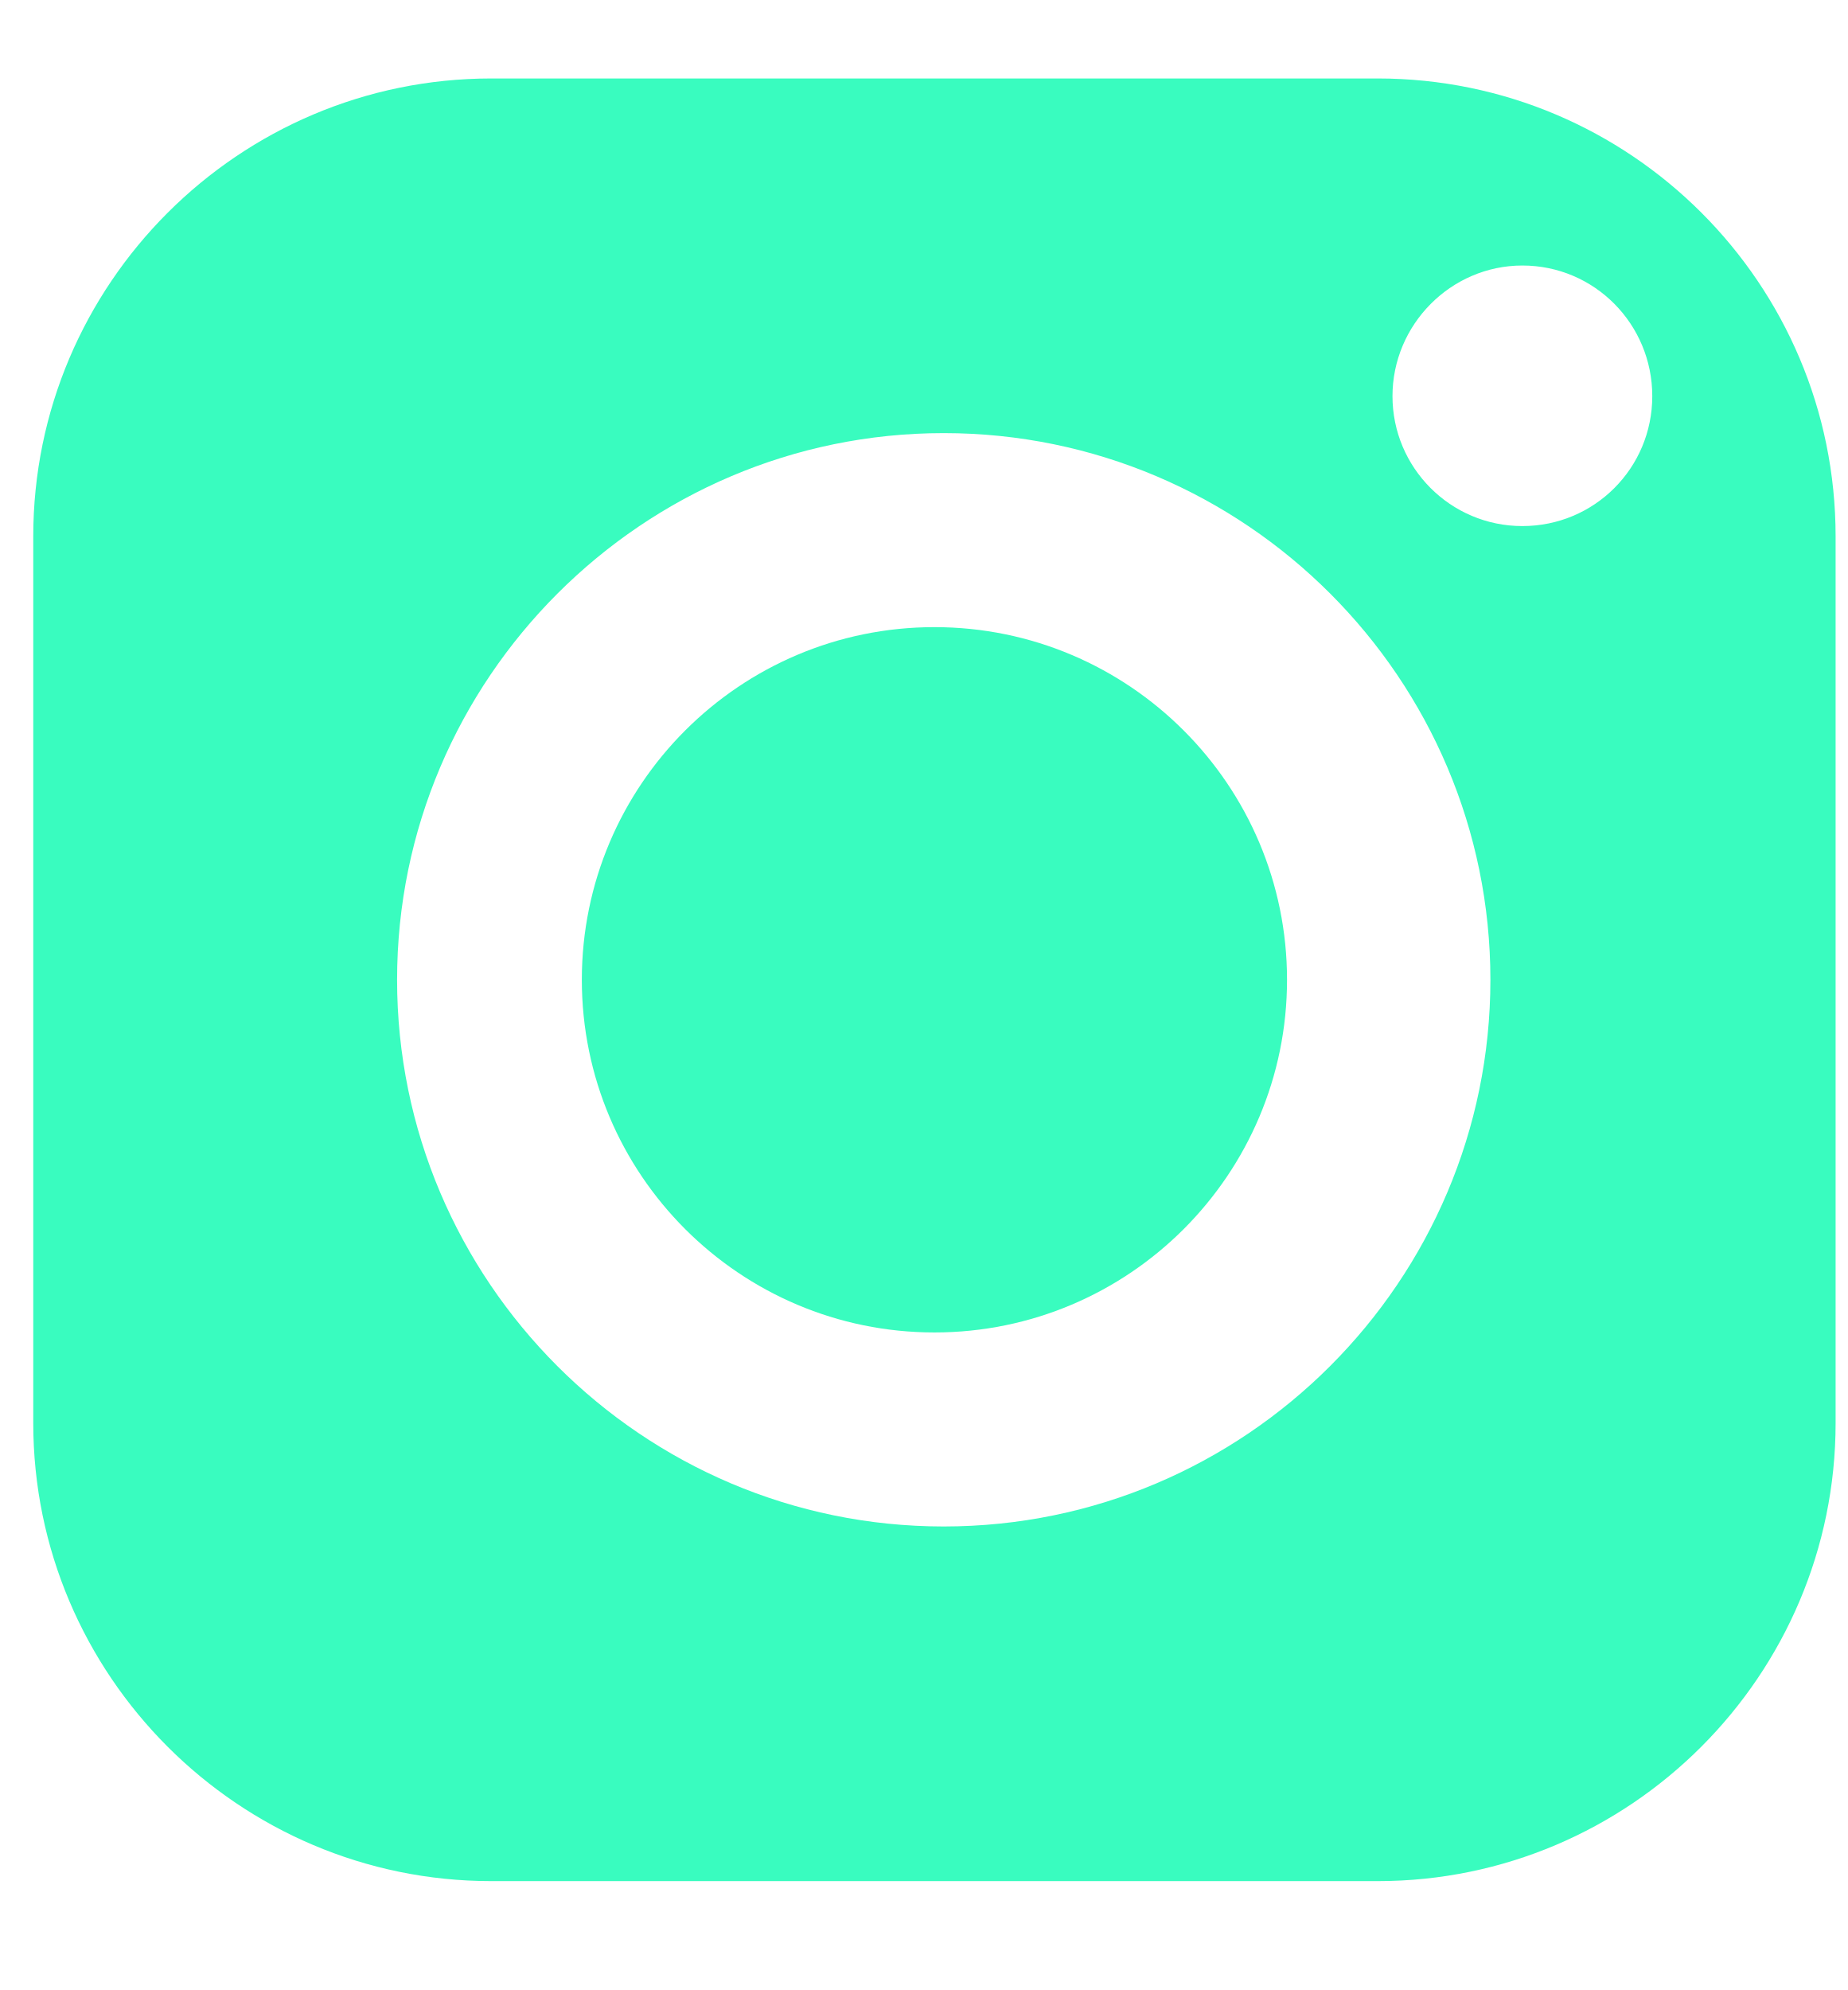
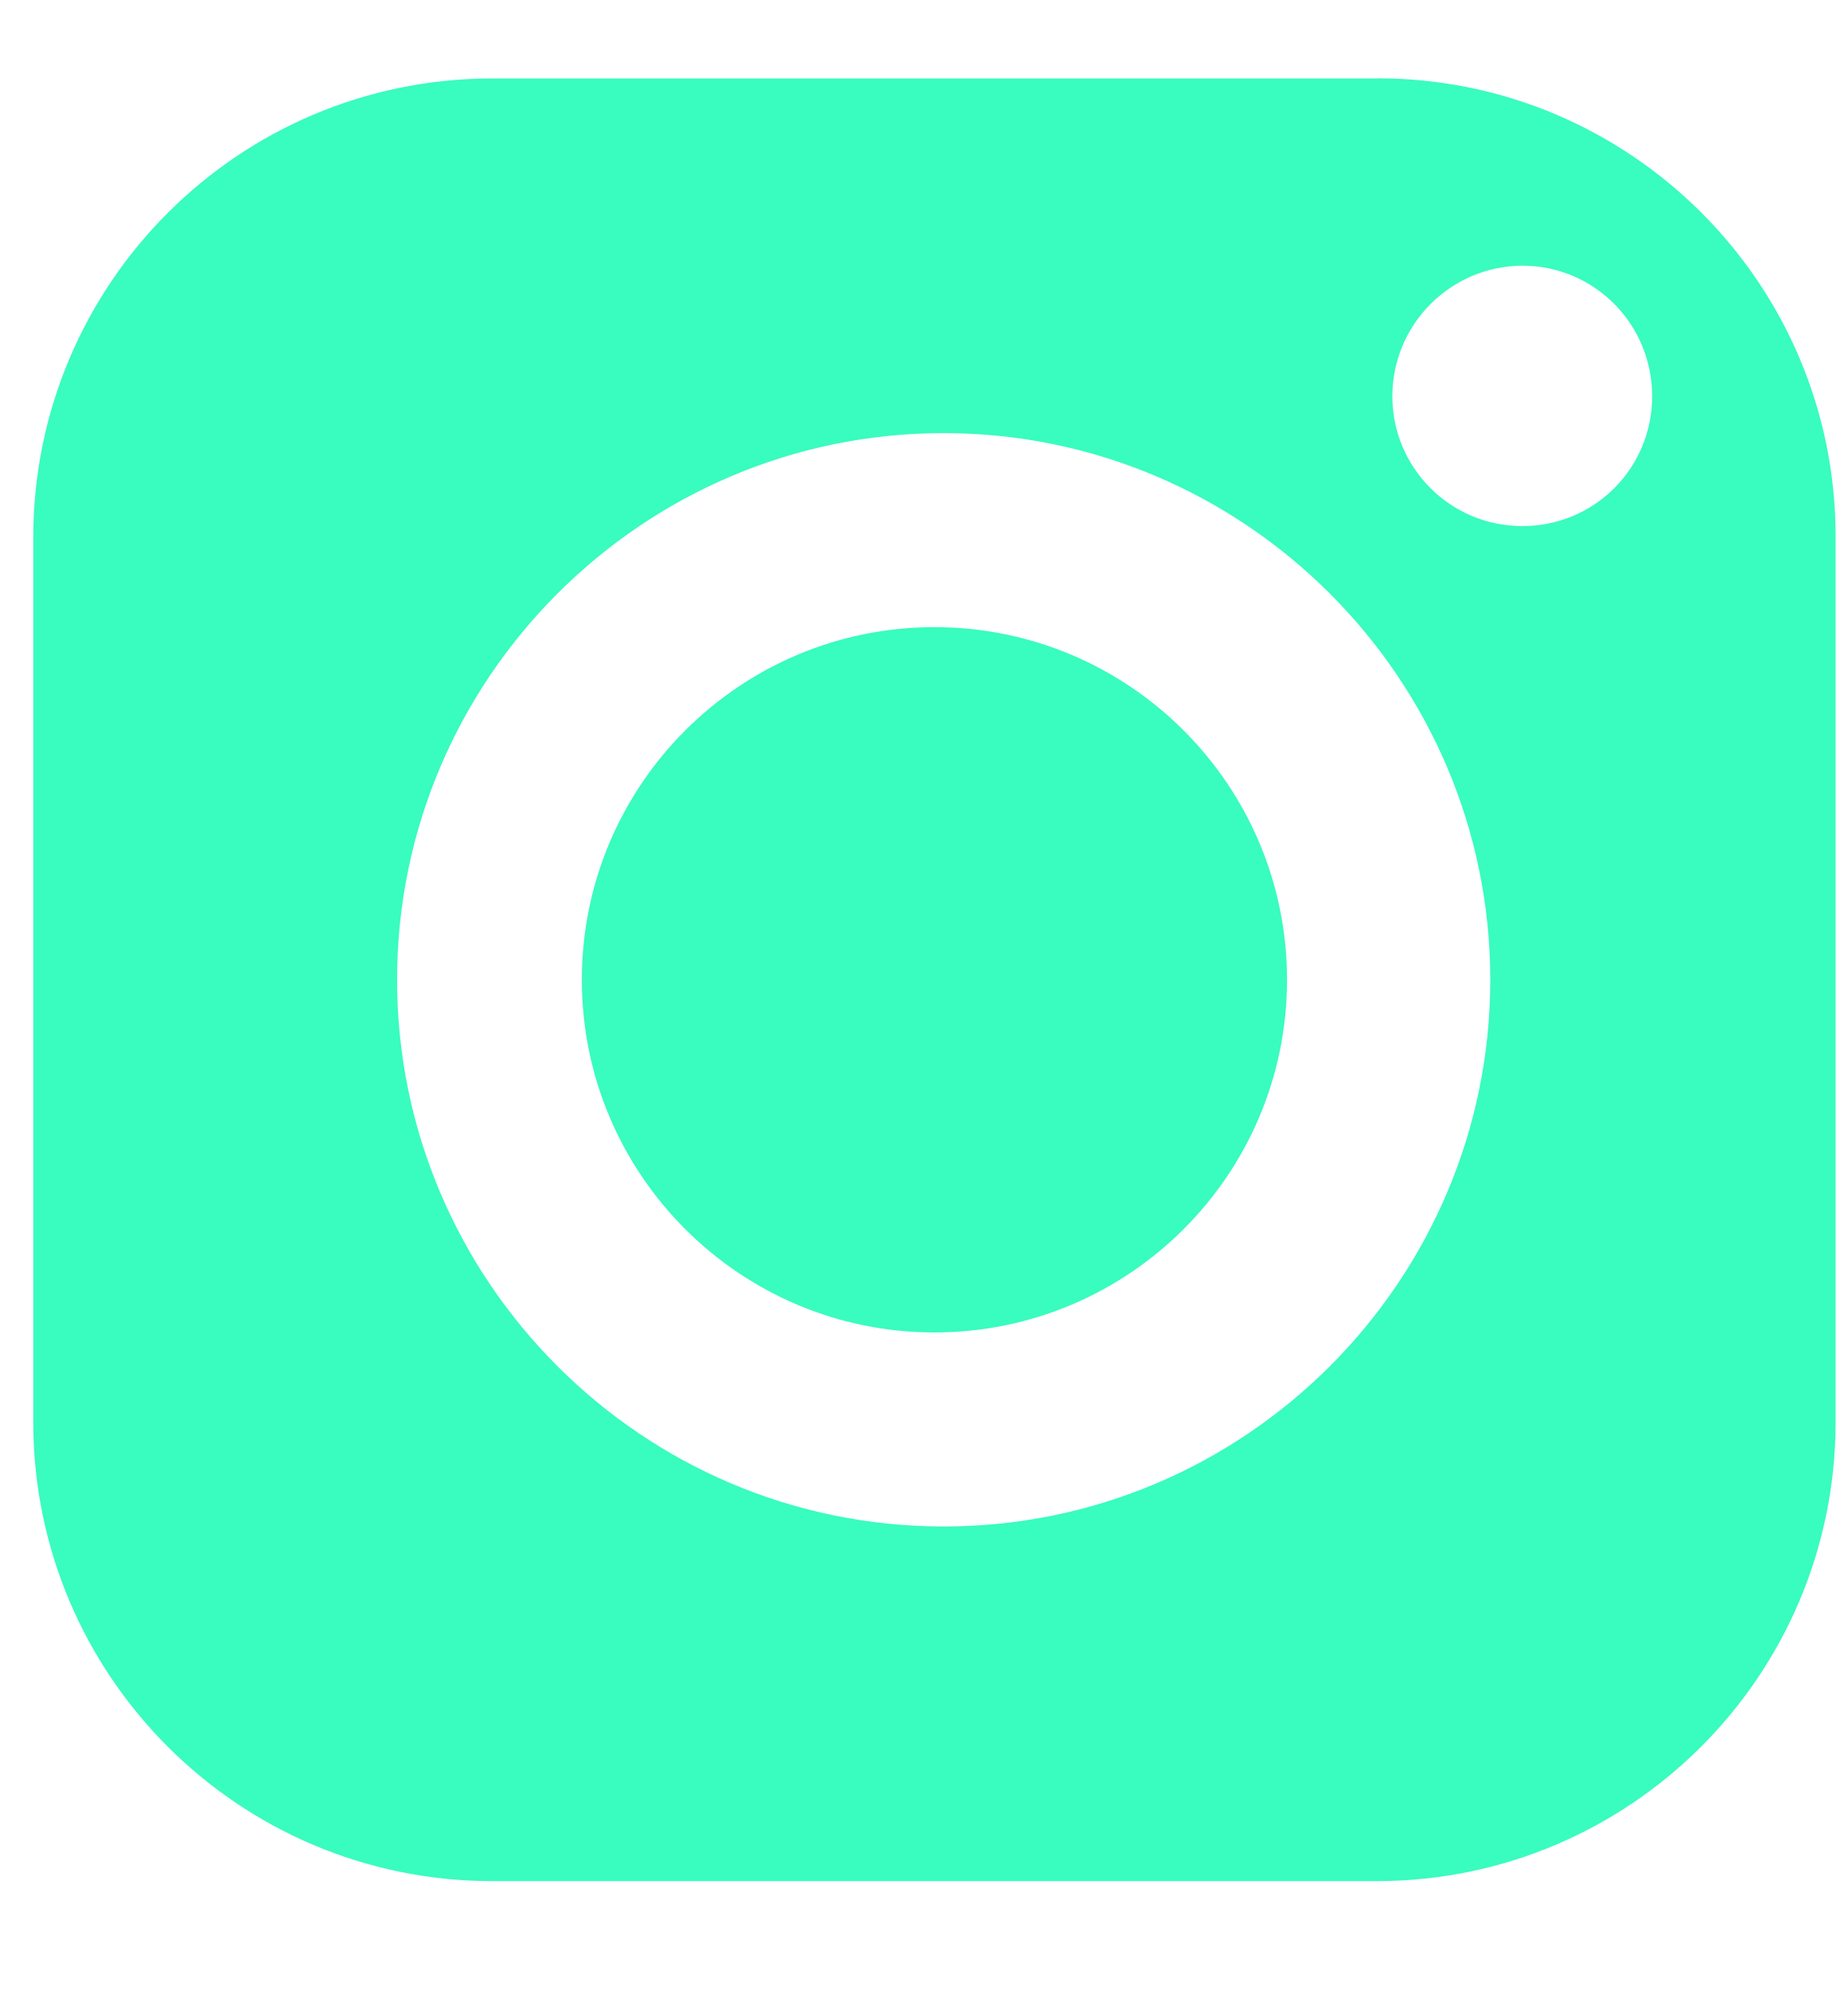
- <svg xmlns="http://www.w3.org/2000/svg" width="13" height="14" viewBox="0 0 13 14" fill="none">
-   <path d="M9.694 0.552H3.457C1.681 0.552 0.234 1.998 0.234 3.774V10.011C0.234 11.787 1.681 13.234 3.457 13.234H9.694C11.47 13.234 12.916 11.787 12.916 10.011V3.774C12.916 1.994 11.47 0.552 9.694 0.552ZM6.64 10.739C4.518 10.739 2.794 9.011 2.794 6.893C2.794 4.775 4.522 3.047 6.64 3.047C8.763 3.047 10.487 4.775 10.487 6.893C10.487 9.011 8.763 10.739 6.64 10.739ZM10.712 3.701C10.205 3.701 9.798 3.289 9.798 2.787C9.798 2.284 10.209 1.868 10.712 1.868C11.219 1.868 11.626 2.28 11.626 2.787C11.626 3.293 11.219 3.701 10.712 3.701Z" fill="#39FCBF" />
-   <path d="M6.575 4.412C5.206 4.412 4.094 5.524 4.094 6.893C4.094 8.262 5.206 9.374 6.575 9.374C7.944 9.374 9.056 8.262 9.056 6.893C9.056 5.524 7.944 4.412 6.575 4.412Z" fill="#39FCBF" />
+ <svg xmlns="http://www.w3.org/2000/svg" width="13" height="14" fill="#39fcbf">
+   <path d="M9.694.552H3.457A3.23 3.23 0 0 0 .234 3.774v6.237a3.23 3.23 0 0 0 3.222 3.223h6.237a3.23 3.23 0 0 0 3.223-3.222V3.774c0-1.78-1.447-3.223-3.223-3.223zM6.64 10.739c-2.122 0-3.846-1.728-3.846-3.846S4.522 3.047 6.64 3.047s3.846 1.728 3.846 3.846-1.724 3.846-3.846 3.846zm4.071-7.038c-.507 0-.914-.411-.914-.914a.92.92 0 0 1 .914-.918c.507 0 .914.411.914.918a.91.91 0 0 1-.914.914zm-4.136.711c-1.369 0-2.481 1.112-2.481 2.481s1.112 2.481 2.481 2.481 2.481-1.112 2.481-2.481-1.112-2.481-2.481-2.481z" />
</svg>
